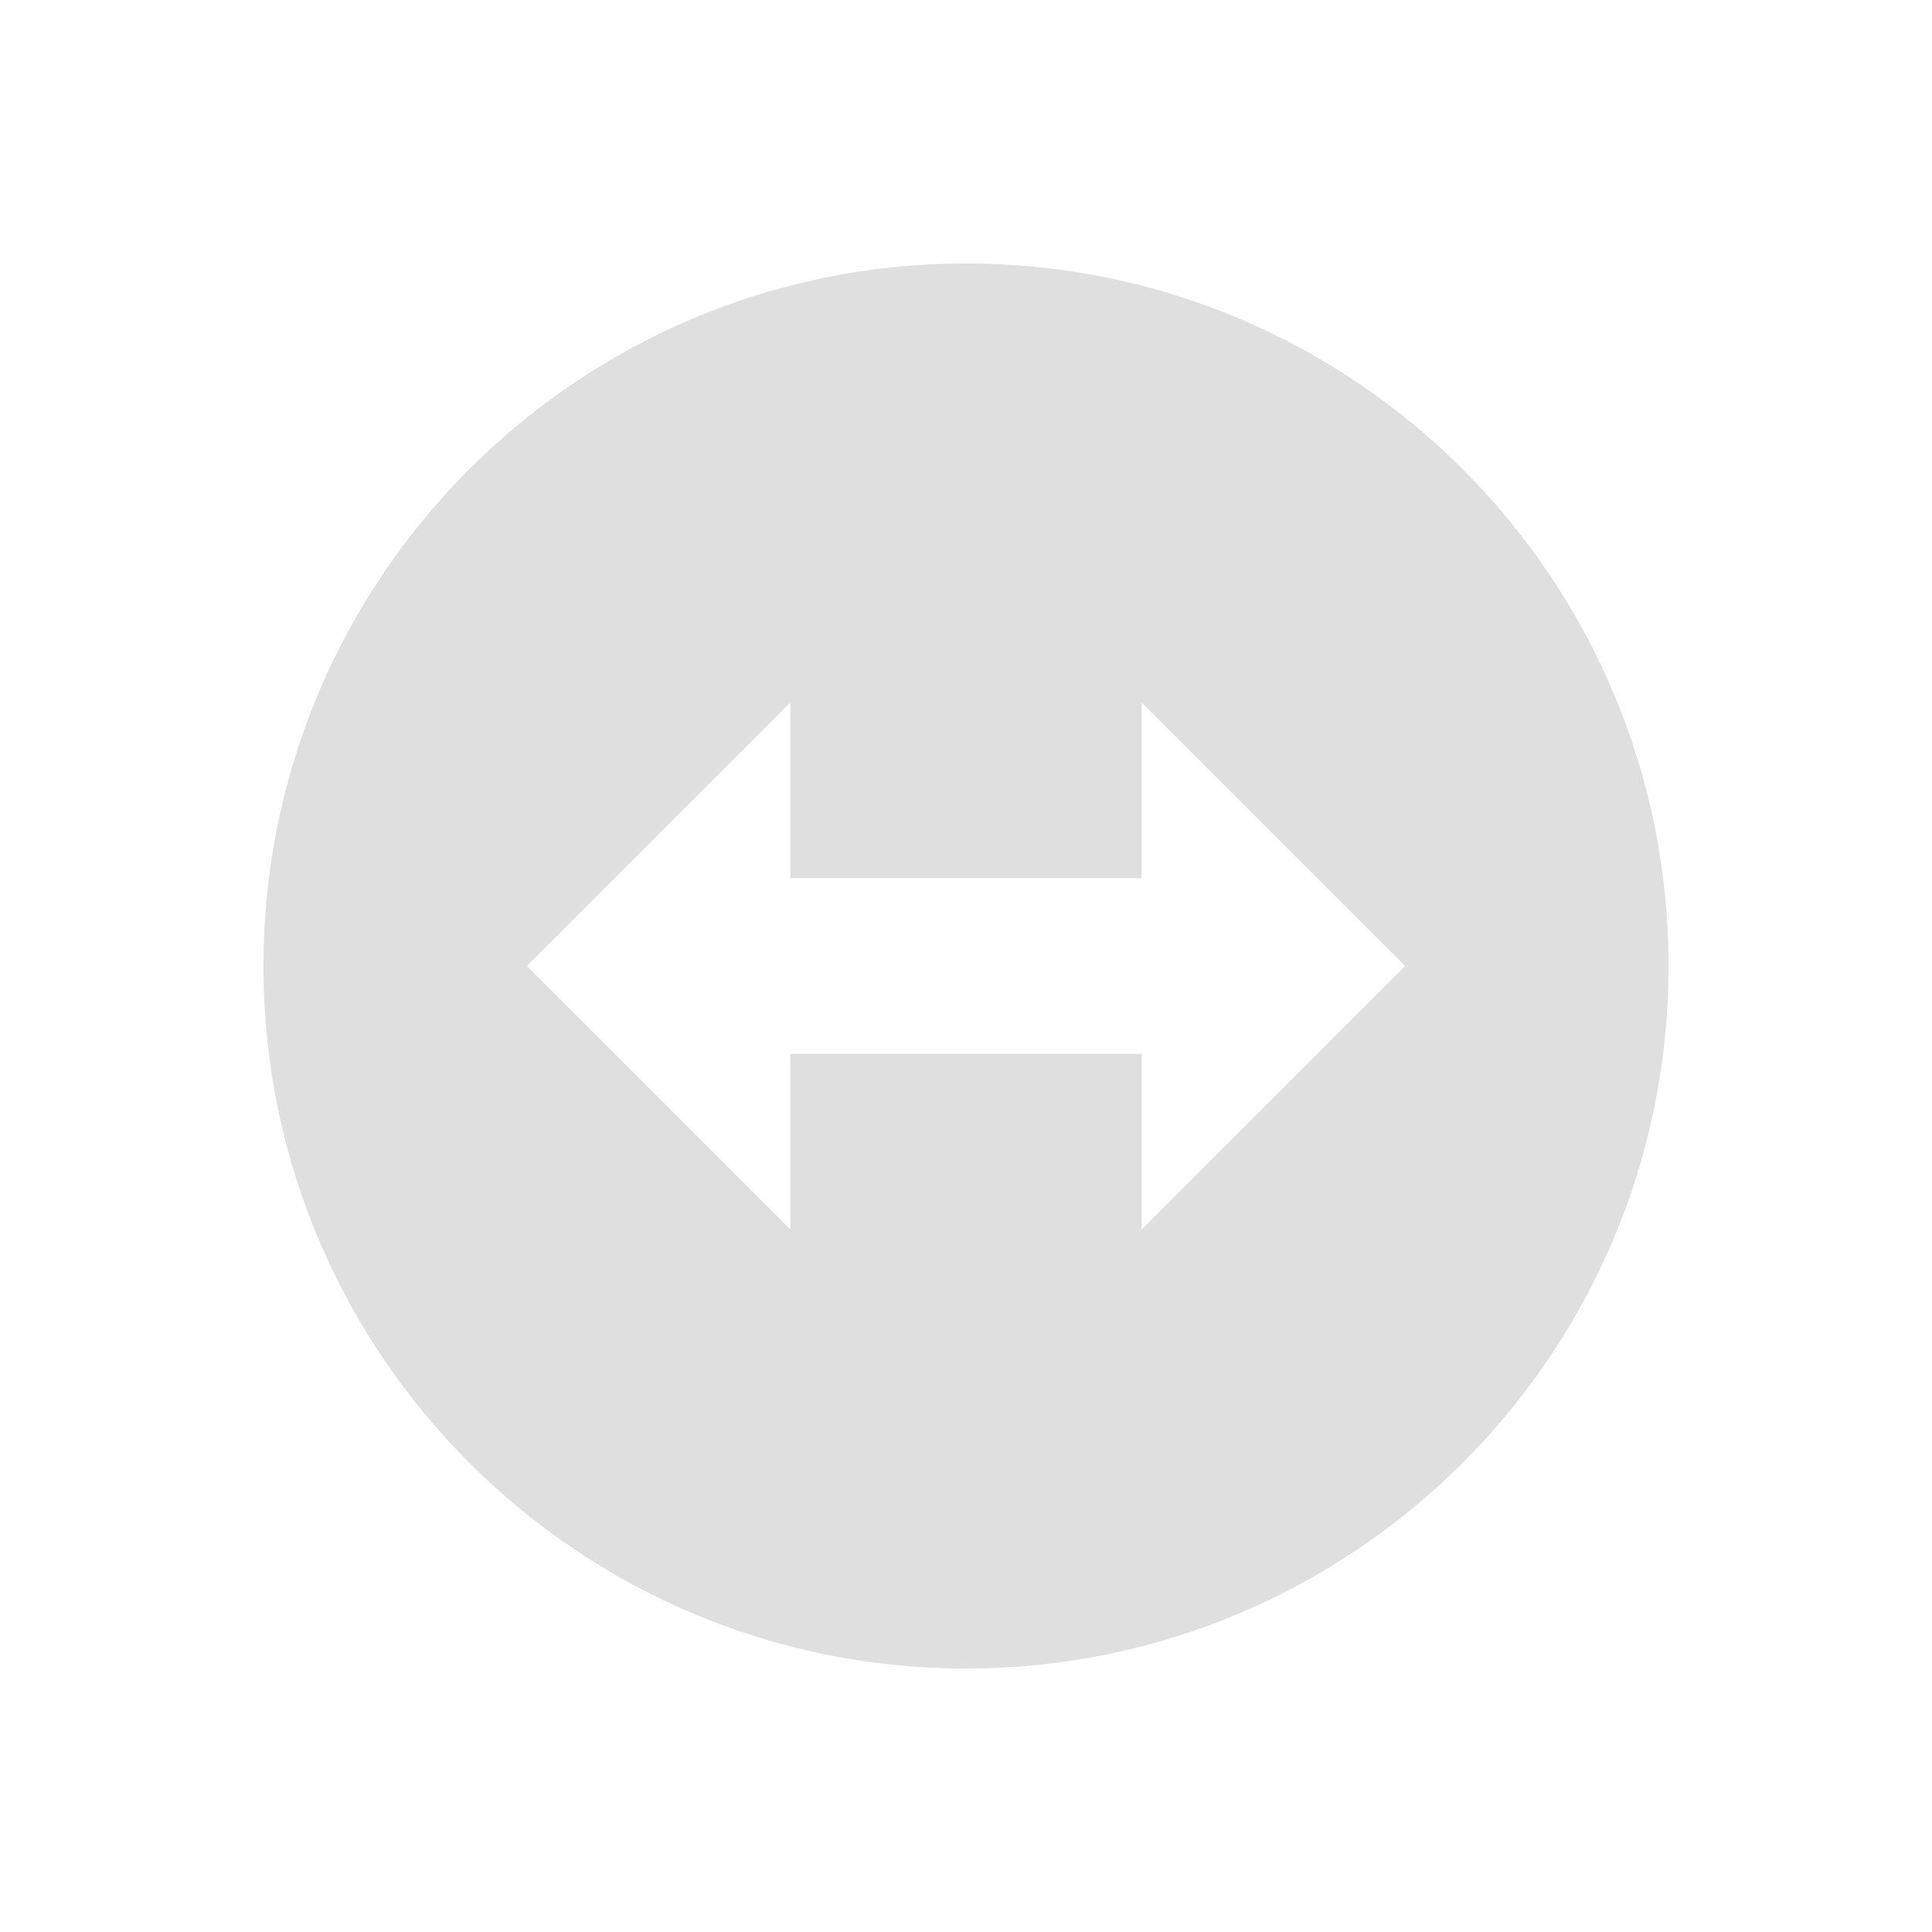
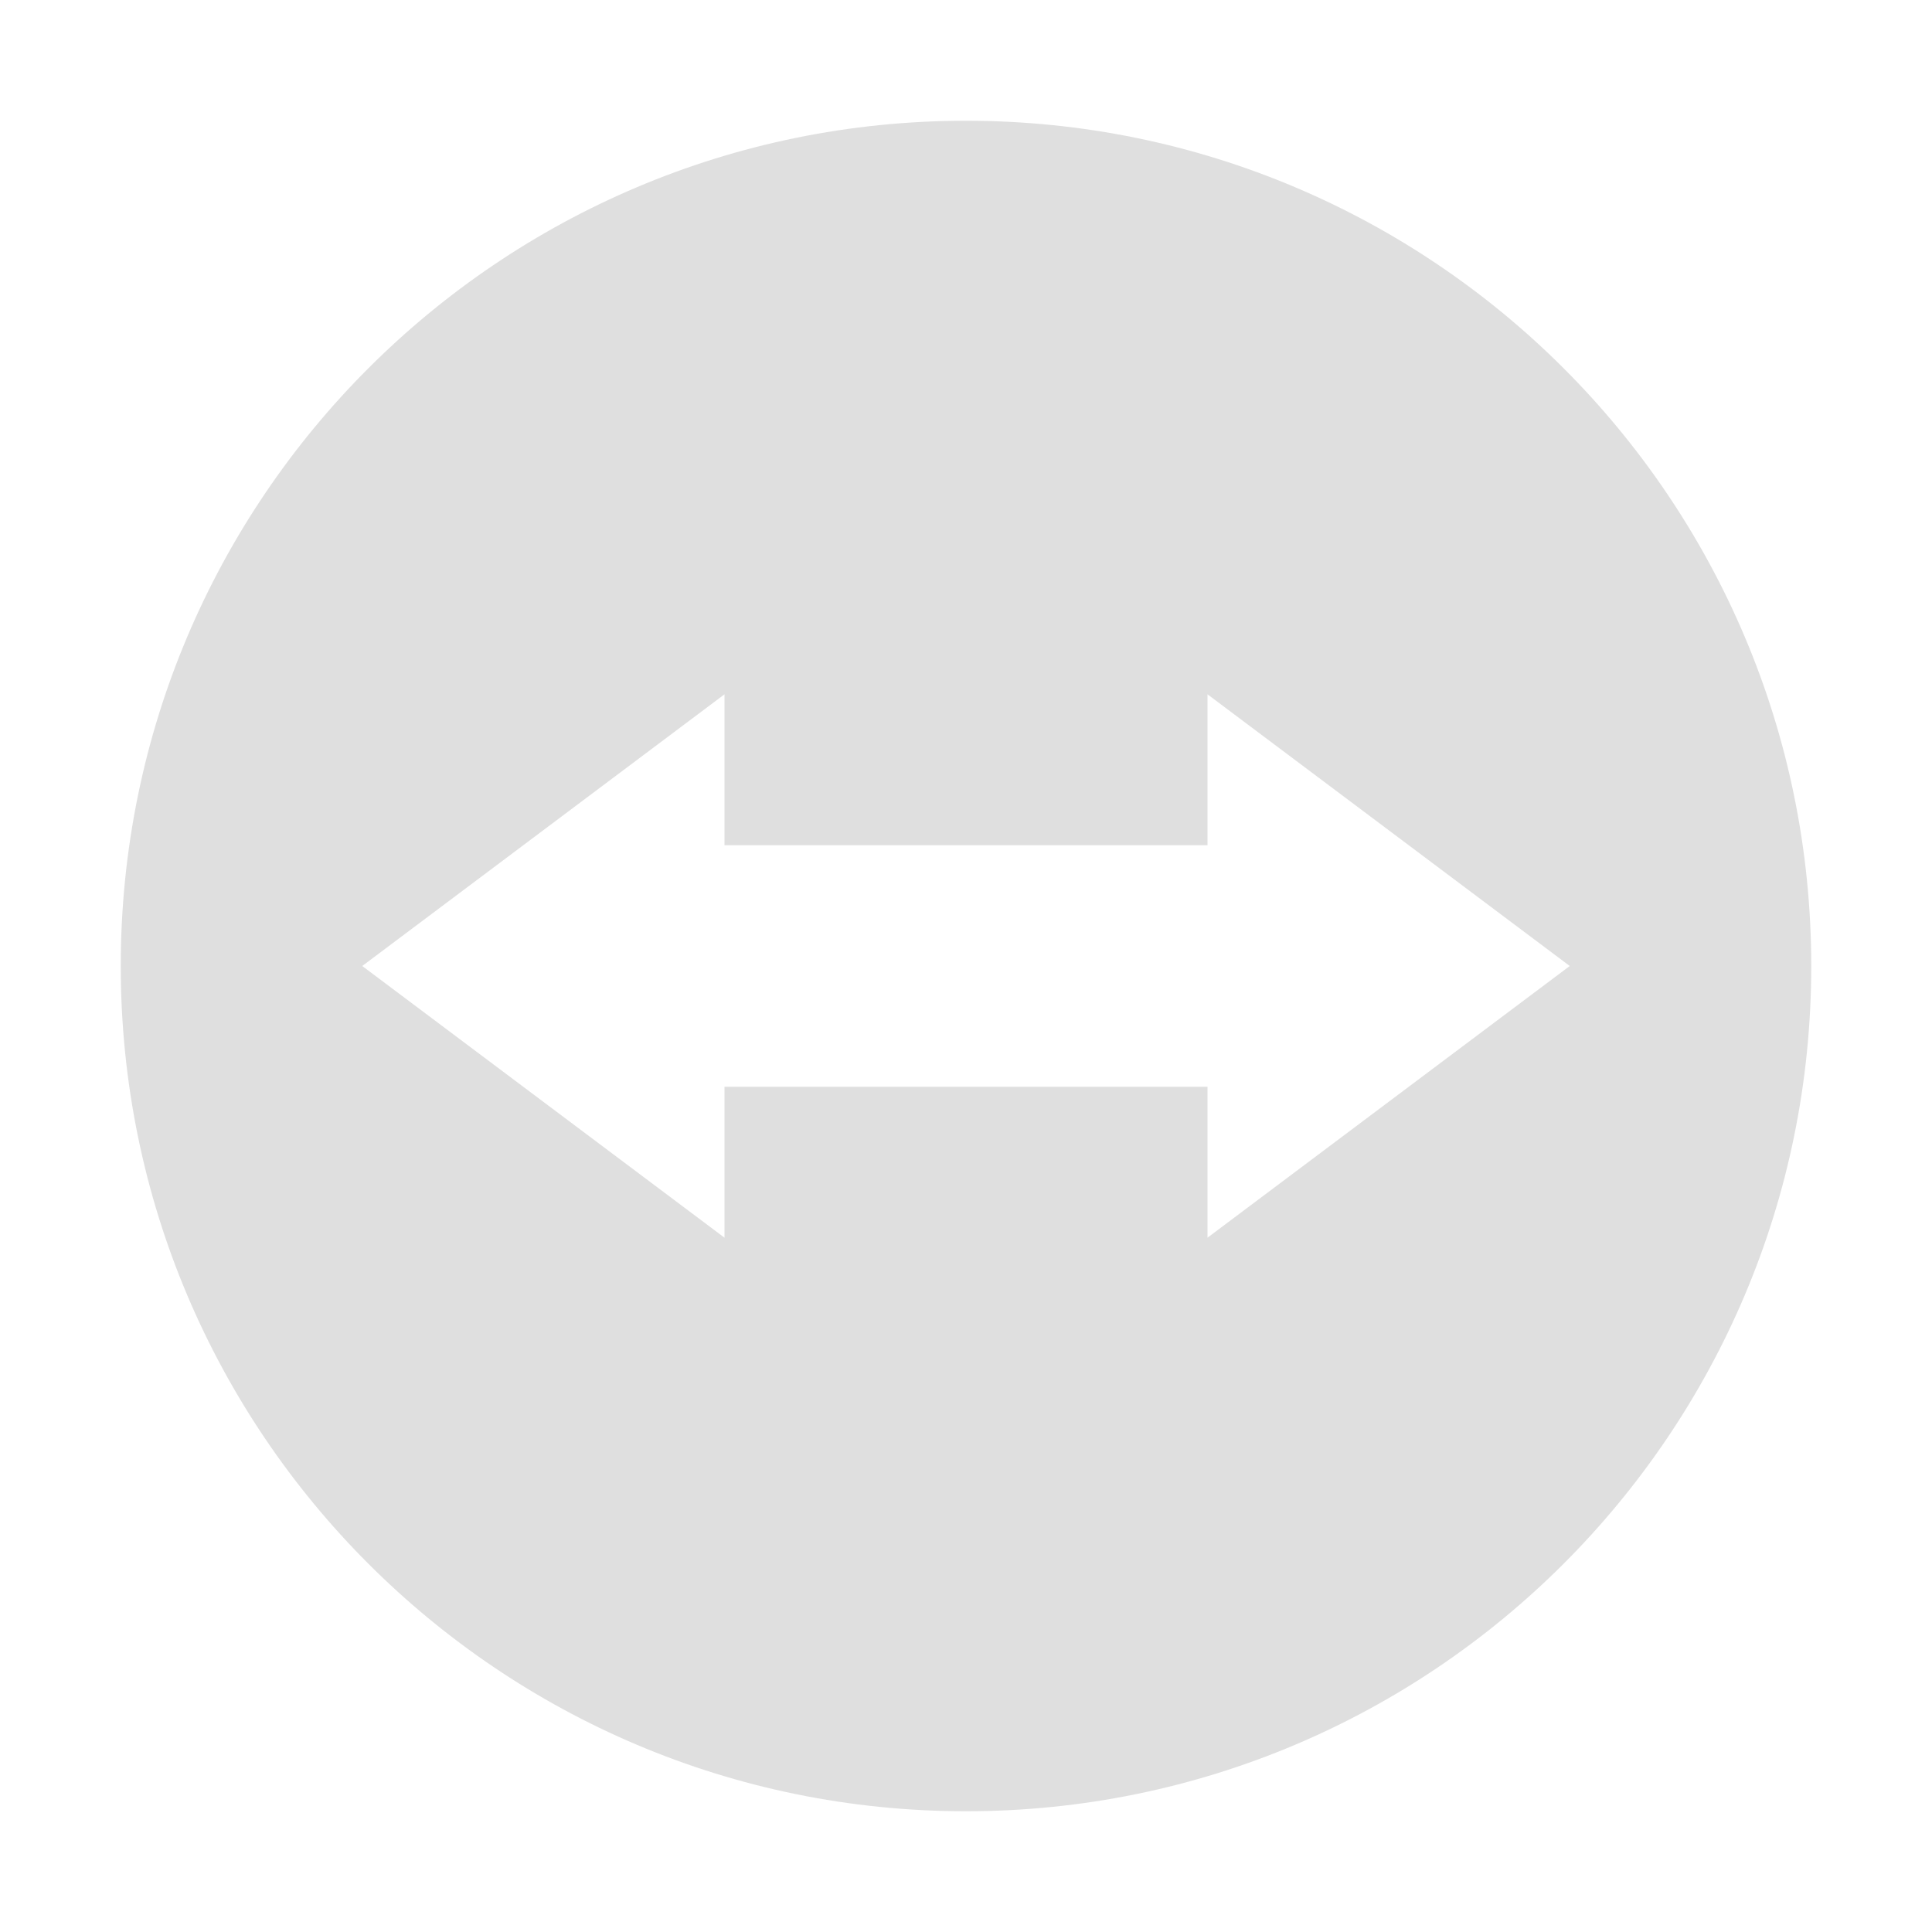
- <svg xmlns="http://www.w3.org/2000/svg" id="svg22" width="22" height="22" version="1.1">
+ <svg xmlns="http://www.w3.org/2000/svg" width="32" height="32" version="1.1">
+   <g id="22-22-TeamViewer" transform="translate(32,10)">
+     <rect style="opacity:0.001" width="22" height="22" x="0" y="0" />
+     <path style="fill:#dfdfdf" d="m 11,3 c -4.418,-10e-8 -8,3.582 -8,8 -10e-8,4.418 3.582,8 8,8 4.418,0 8,-3.582 8,-8 C 19,6.582 15.418,3 11,3 Z M 9,8 v 2 h 4 V 8 l 3,3 -3,3 V 12 H 9 v 2 L 6,11 Z" />
+   </g>
  <g id="TeamViewer">
-     <rect style="opacity:0.001" id="rect2" width="22" height="22" x="0" y="0" />
-     <path style="fill:#dfdfdf" id="path4" d="m 11,3 c -4.418,-10e-8 -8,3.582 -8,8 -10e-8,4.418 3.582,8 8,8 4.418,0 8,-3.582 8,-8 C 19,6.582 15.418,3 11,3 Z M 9,8 v 2 h 4 V 8 l 3,3 -3,3 V 12 H 9 v 2 L 6,11 Z" />
+     <rect width="32" height="32" x="0" y="0" style="opacity:0.001" />
+     <path style="fill:#dfdfdf" d="M 16 2 A 14 14 0 0 0 2 16 A 14 14 0 0 0 16 30 A 14 14 0 0 0 30 16 A 14 14 0 0 0 16 2 z M 12 11.5 L 12 14 L 20 14 L 20 11.5 L 26 16 L 20 20.5 L 20 18 L 12 18 L 12 20.5 L 6 16 L 12 11.5 z" />
  </g>
</svg>
